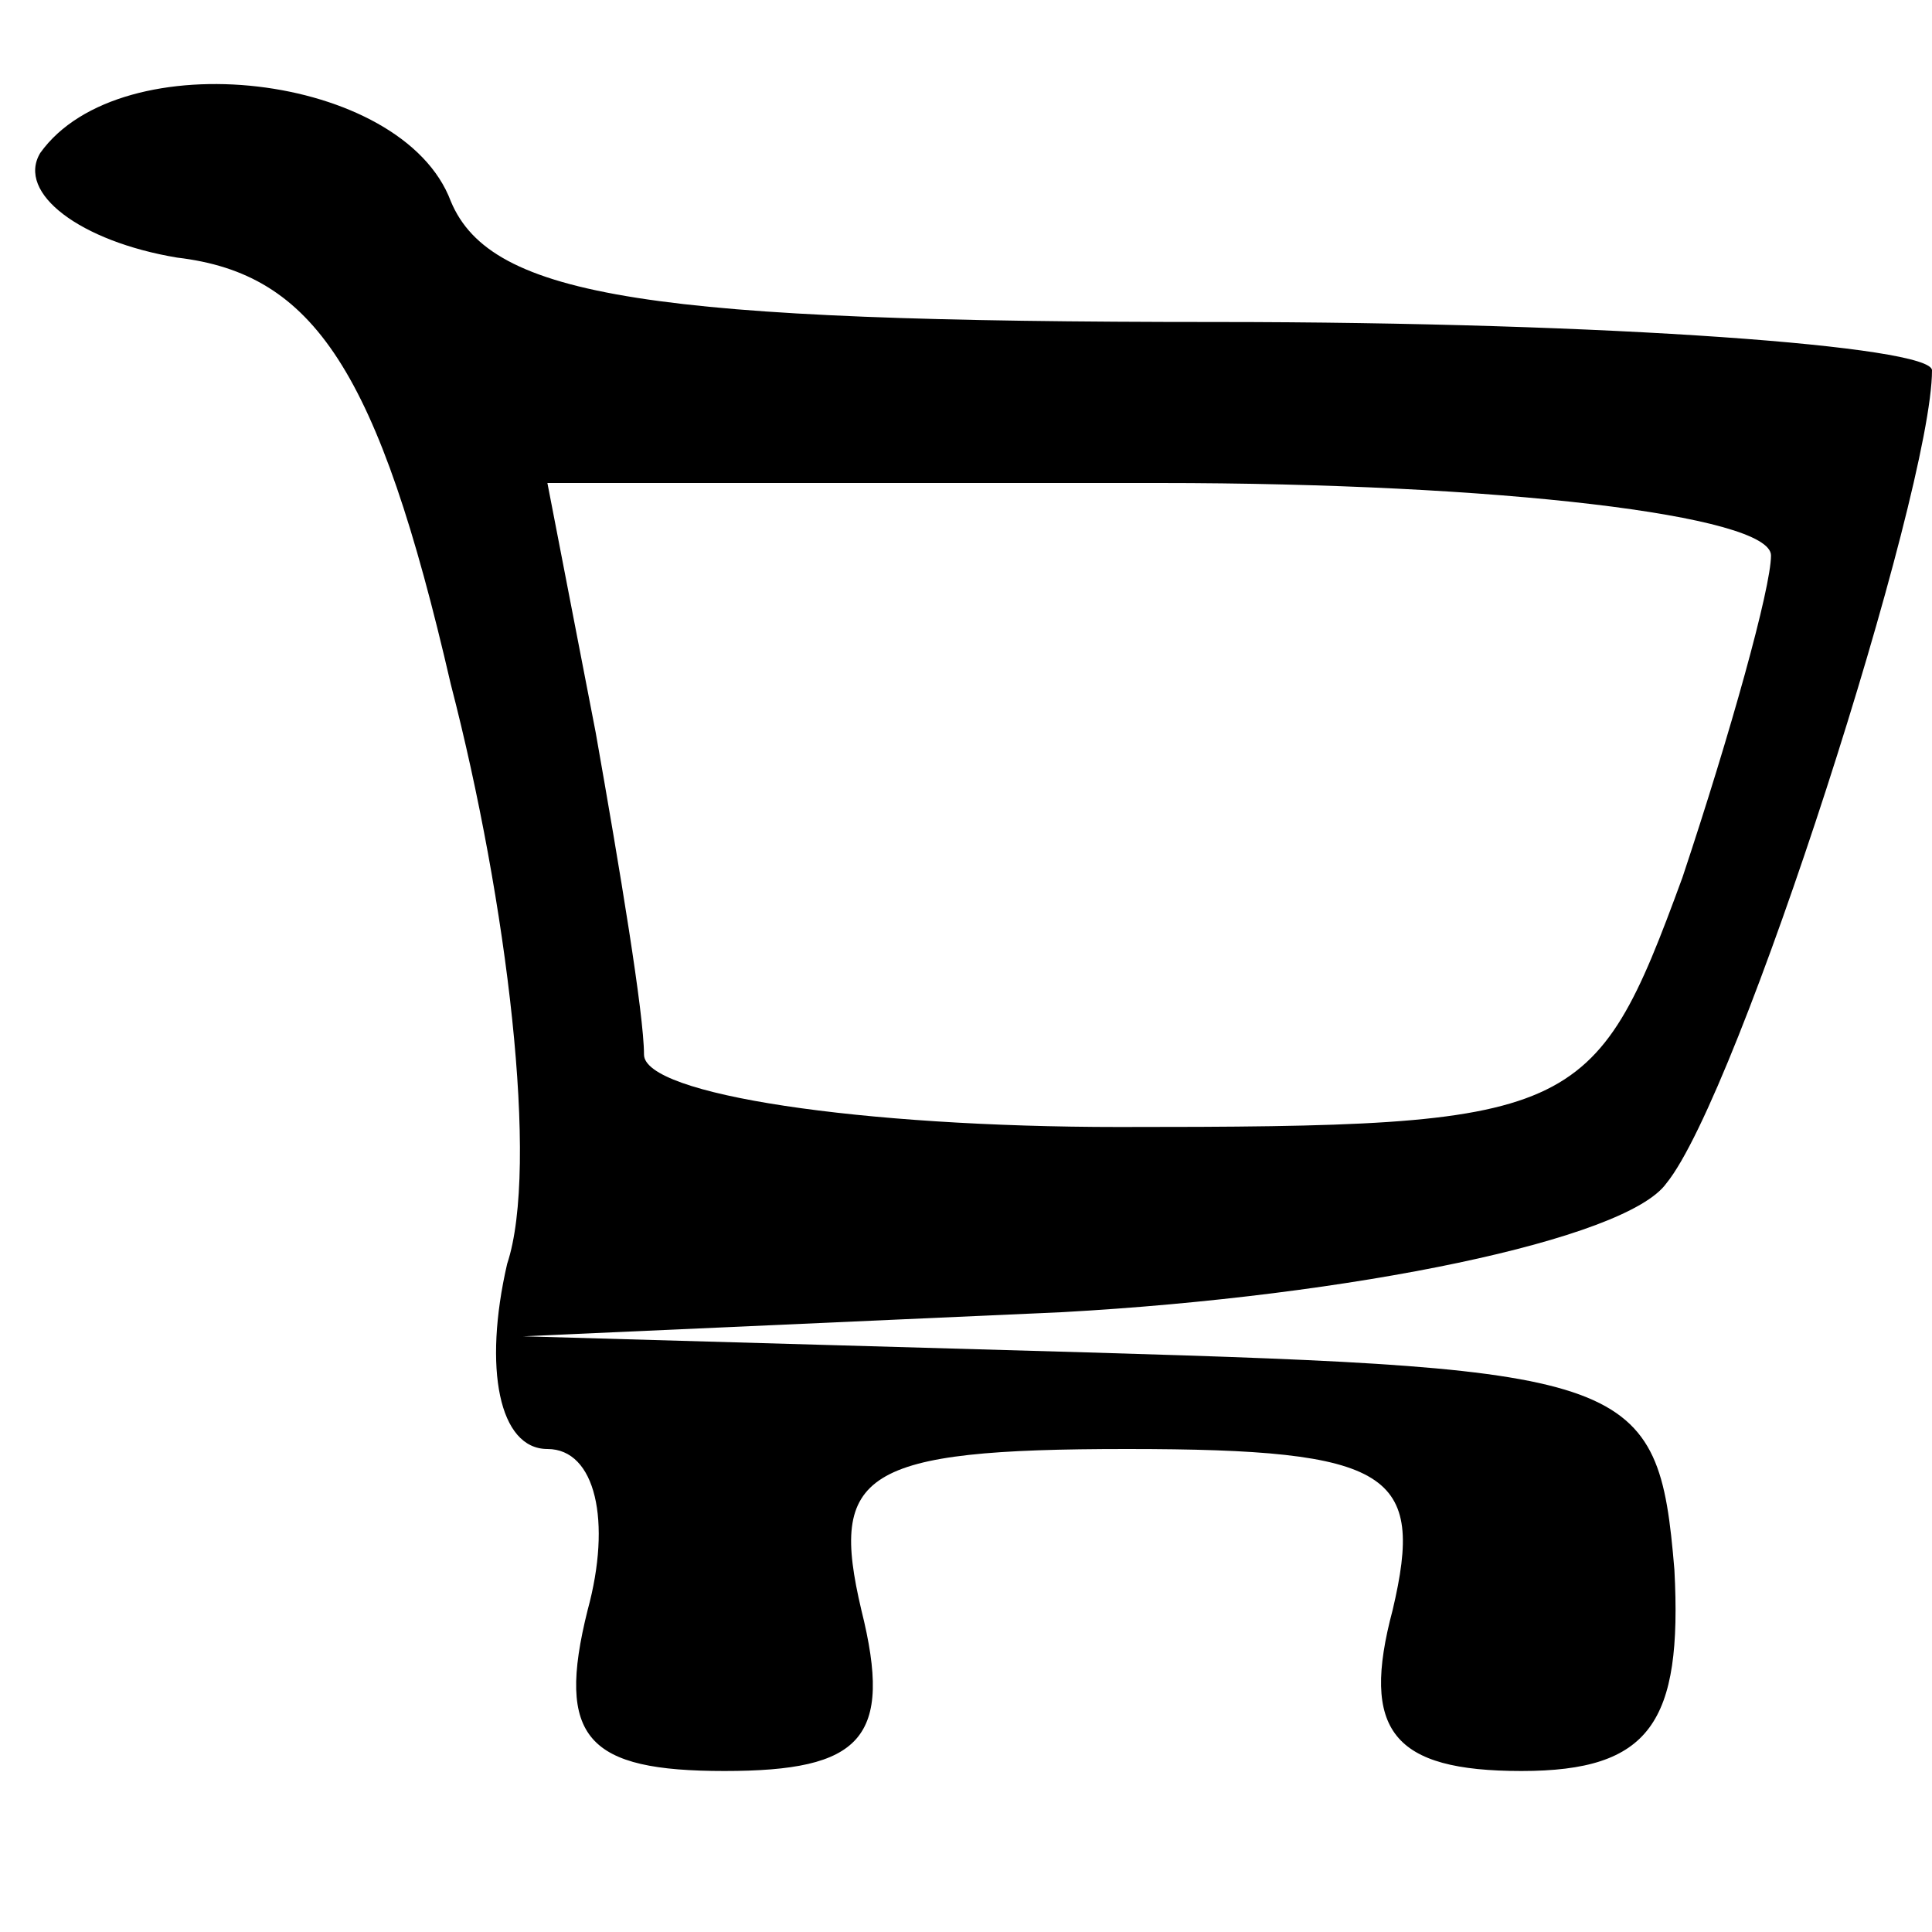
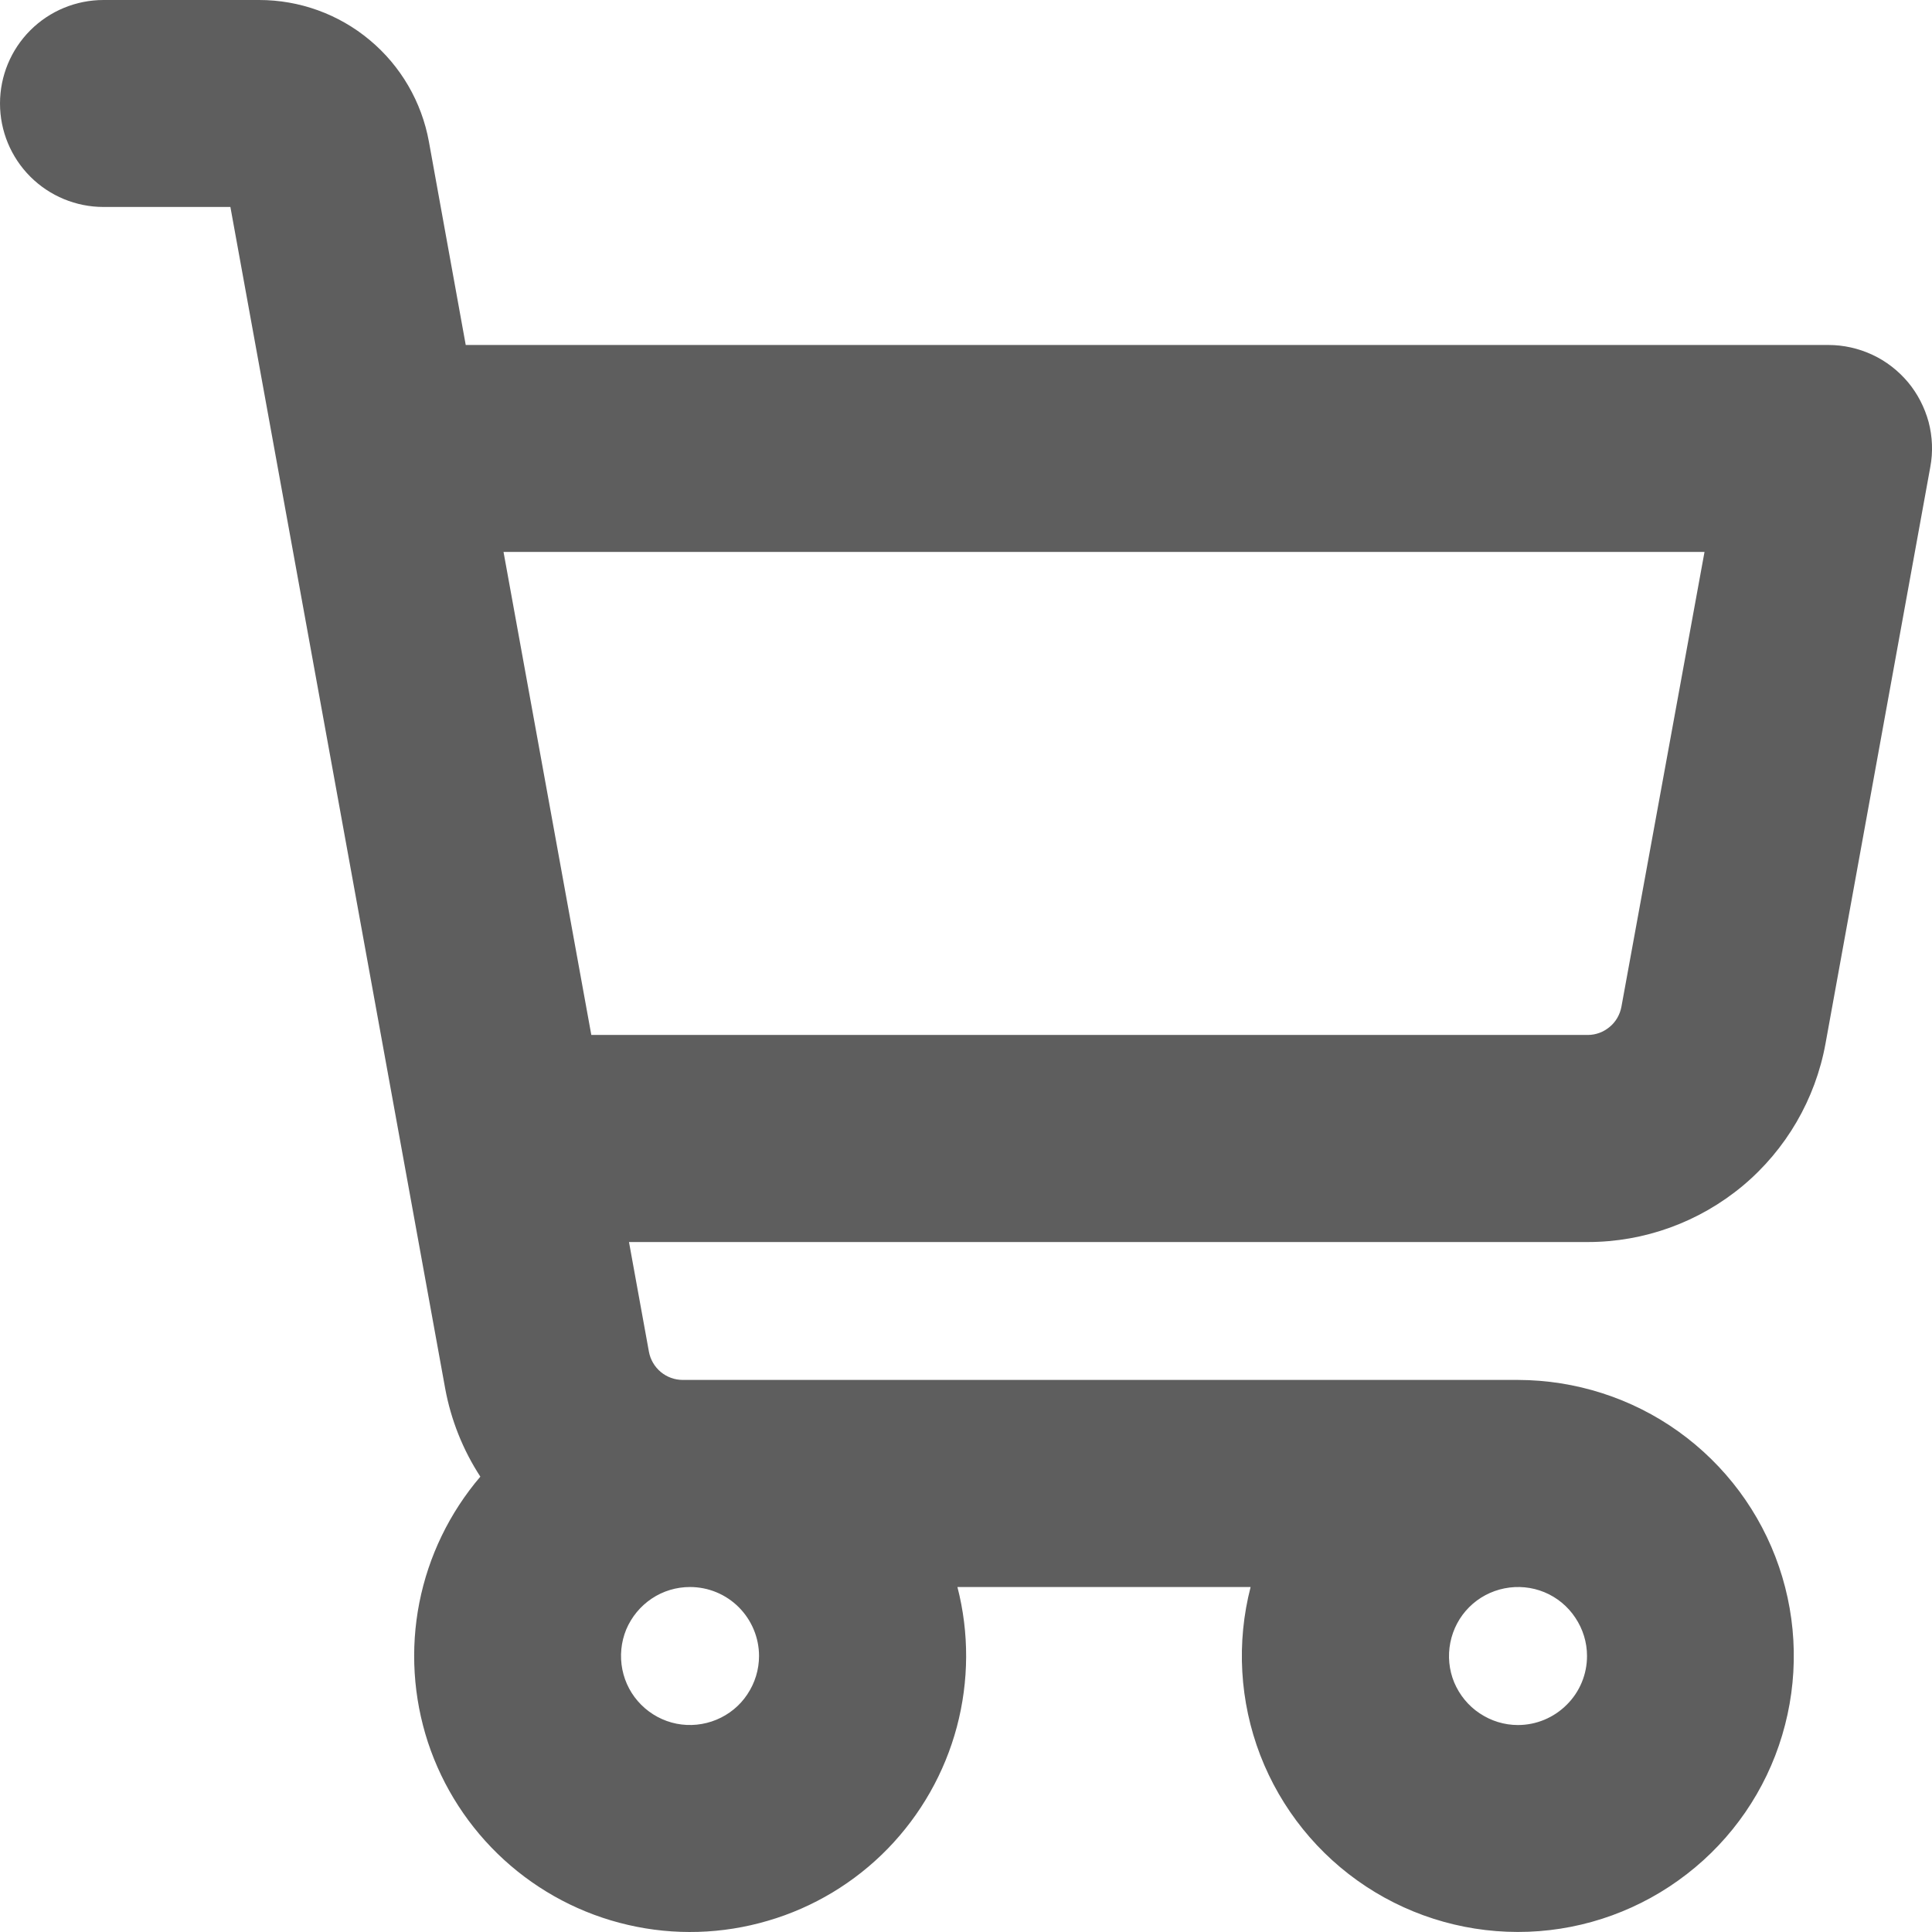
- <svg xmlns="http://www.w3.org/2000/svg" version="1.0" width="24pt" height="24pt" viewBox="0 0 24 24" preserveAspectRatio="xMidYMid meet">
-   <g transform="translate(0,24) scale(0.1,-0.1)" fill="#000000" stroke="none">
-     <path d="M5 221 c-3 -5 5 -11 17 -13 17 -2 25 -14 34 -53 7 -27 11 -60 7 -72 -3 -13 -1 -23 5 -23 6 0 8 -9 5 -20 -4 -16 0 -20 17 -20 17 0 21 4 17 20 -4 17 0 20 33 20 33 0 37 -3 33 -20 -4 -15 0 -20 16 -20 16 0 20 6 19 25 -2 24 -5 25 -73 27 l-70 2 67 3 c36 2 70 9 75 16 9 11 33 86 33 101 0 3 -40 6 -89 6 -70 0 -90 3 -95 15 -6 16 -41 20 -51 6z m215 -50 c0 -4 -5 -22 -11 -40 -11 -30 -13 -31 -70 -31 -32 0 -59 4 -59 9 0 5 -3 23 -6 40 l-6 31 76 0 c42 0 76 -4 76 -9z" />
-   </g>
+ <svg xmlns="http://www.w3.org/2000/svg" width="16" height="16" viewBox="0 0 16 16" fill="none">
+   <path d="M15.801 3.165C15.72 3.069 15.62 2.991 15.506 2.938C15.392 2.885 15.268 2.857 15.143 2.857H3.857L3.552 1.173C3.492 0.844 3.319 0.546 3.062 0.332C2.805 0.117 2.481 -5.0477e-05 2.146 1.62845e-08H0.857C0.63 1.62845e-08 0.412 0.09 0.251 0.251C0.09 0.412 0 0.63 0 0.857C0 1.084 0.09 1.302 0.251 1.463C0.412 1.624 0.63 1.714 0.857 1.714H1.908L3.687 11.5C3.735 11.76 3.834 12.008 3.978 12.229C3.723 12.528 3.549 12.887 3.473 13.272C3.397 13.658 3.422 14.056 3.544 14.429C3.667 14.802 3.884 15.137 4.174 15.402C4.464 15.667 4.818 15.853 5.2 15.941C5.583 16.03 5.982 16.018 6.359 15.907C6.736 15.797 7.078 15.591 7.352 15.31C7.626 15.028 7.823 14.681 7.924 14.302C8.025 13.922 8.027 13.523 7.929 13.143H10.357C10.238 13.604 10.266 14.091 10.437 14.536C10.609 14.981 10.915 15.361 11.313 15.623C11.711 15.885 12.181 16.016 12.658 15.998C13.134 15.98 13.592 15.813 13.969 15.521C14.346 15.23 14.623 14.827 14.759 14.371C14.896 13.914 14.887 13.426 14.733 12.975C14.579 12.524 14.288 12.133 13.9 11.855C13.513 11.578 13.048 11.429 12.571 11.428H5.655C5.588 11.428 5.524 11.405 5.472 11.362C5.421 11.319 5.386 11.26 5.374 11.194L5.209 10.286H13.15C13.618 10.286 14.072 10.121 14.432 9.821C14.791 9.521 15.034 9.104 15.118 8.643L15.986 3.867C16.009 3.744 16.004 3.617 15.972 3.495C15.939 3.374 15.881 3.261 15.801 3.165ZM6.286 13.714C6.286 13.827 6.252 13.938 6.189 14.032C6.127 14.126 6.037 14.199 5.933 14.242C5.829 14.285 5.714 14.297 5.603 14.275C5.492 14.253 5.39 14.198 5.31 14.118C5.23 14.038 5.176 13.937 5.154 13.826C5.132 13.715 5.143 13.6 5.186 13.495C5.23 13.391 5.303 13.302 5.397 13.239C5.491 13.176 5.601 13.143 5.714 13.143C5.866 13.143 6.011 13.203 6.118 13.31C6.225 13.417 6.286 13.563 6.286 13.714ZM12.571 14.286C12.458 14.286 12.348 14.252 12.254 14.189C12.16 14.127 12.087 14.037 12.043 13.933C12 13.829 11.989 13.714 12.011 13.603C12.033 13.492 12.087 13.39 12.167 13.31C12.247 13.23 12.349 13.176 12.46 13.154C12.571 13.132 12.686 13.143 12.79 13.186C12.894 13.229 12.984 13.303 13.046 13.397C13.109 13.491 13.143 13.601 13.143 13.714C13.143 13.866 13.083 14.011 12.975 14.118C12.868 14.225 12.723 14.286 12.571 14.286ZM13.428 8.337C13.416 8.402 13.382 8.462 13.331 8.504C13.28 8.547 13.216 8.571 13.15 8.571H4.897L4.17 4.571H14.116L13.428 8.337Z" fill="#5E5E5E" />
</svg>
